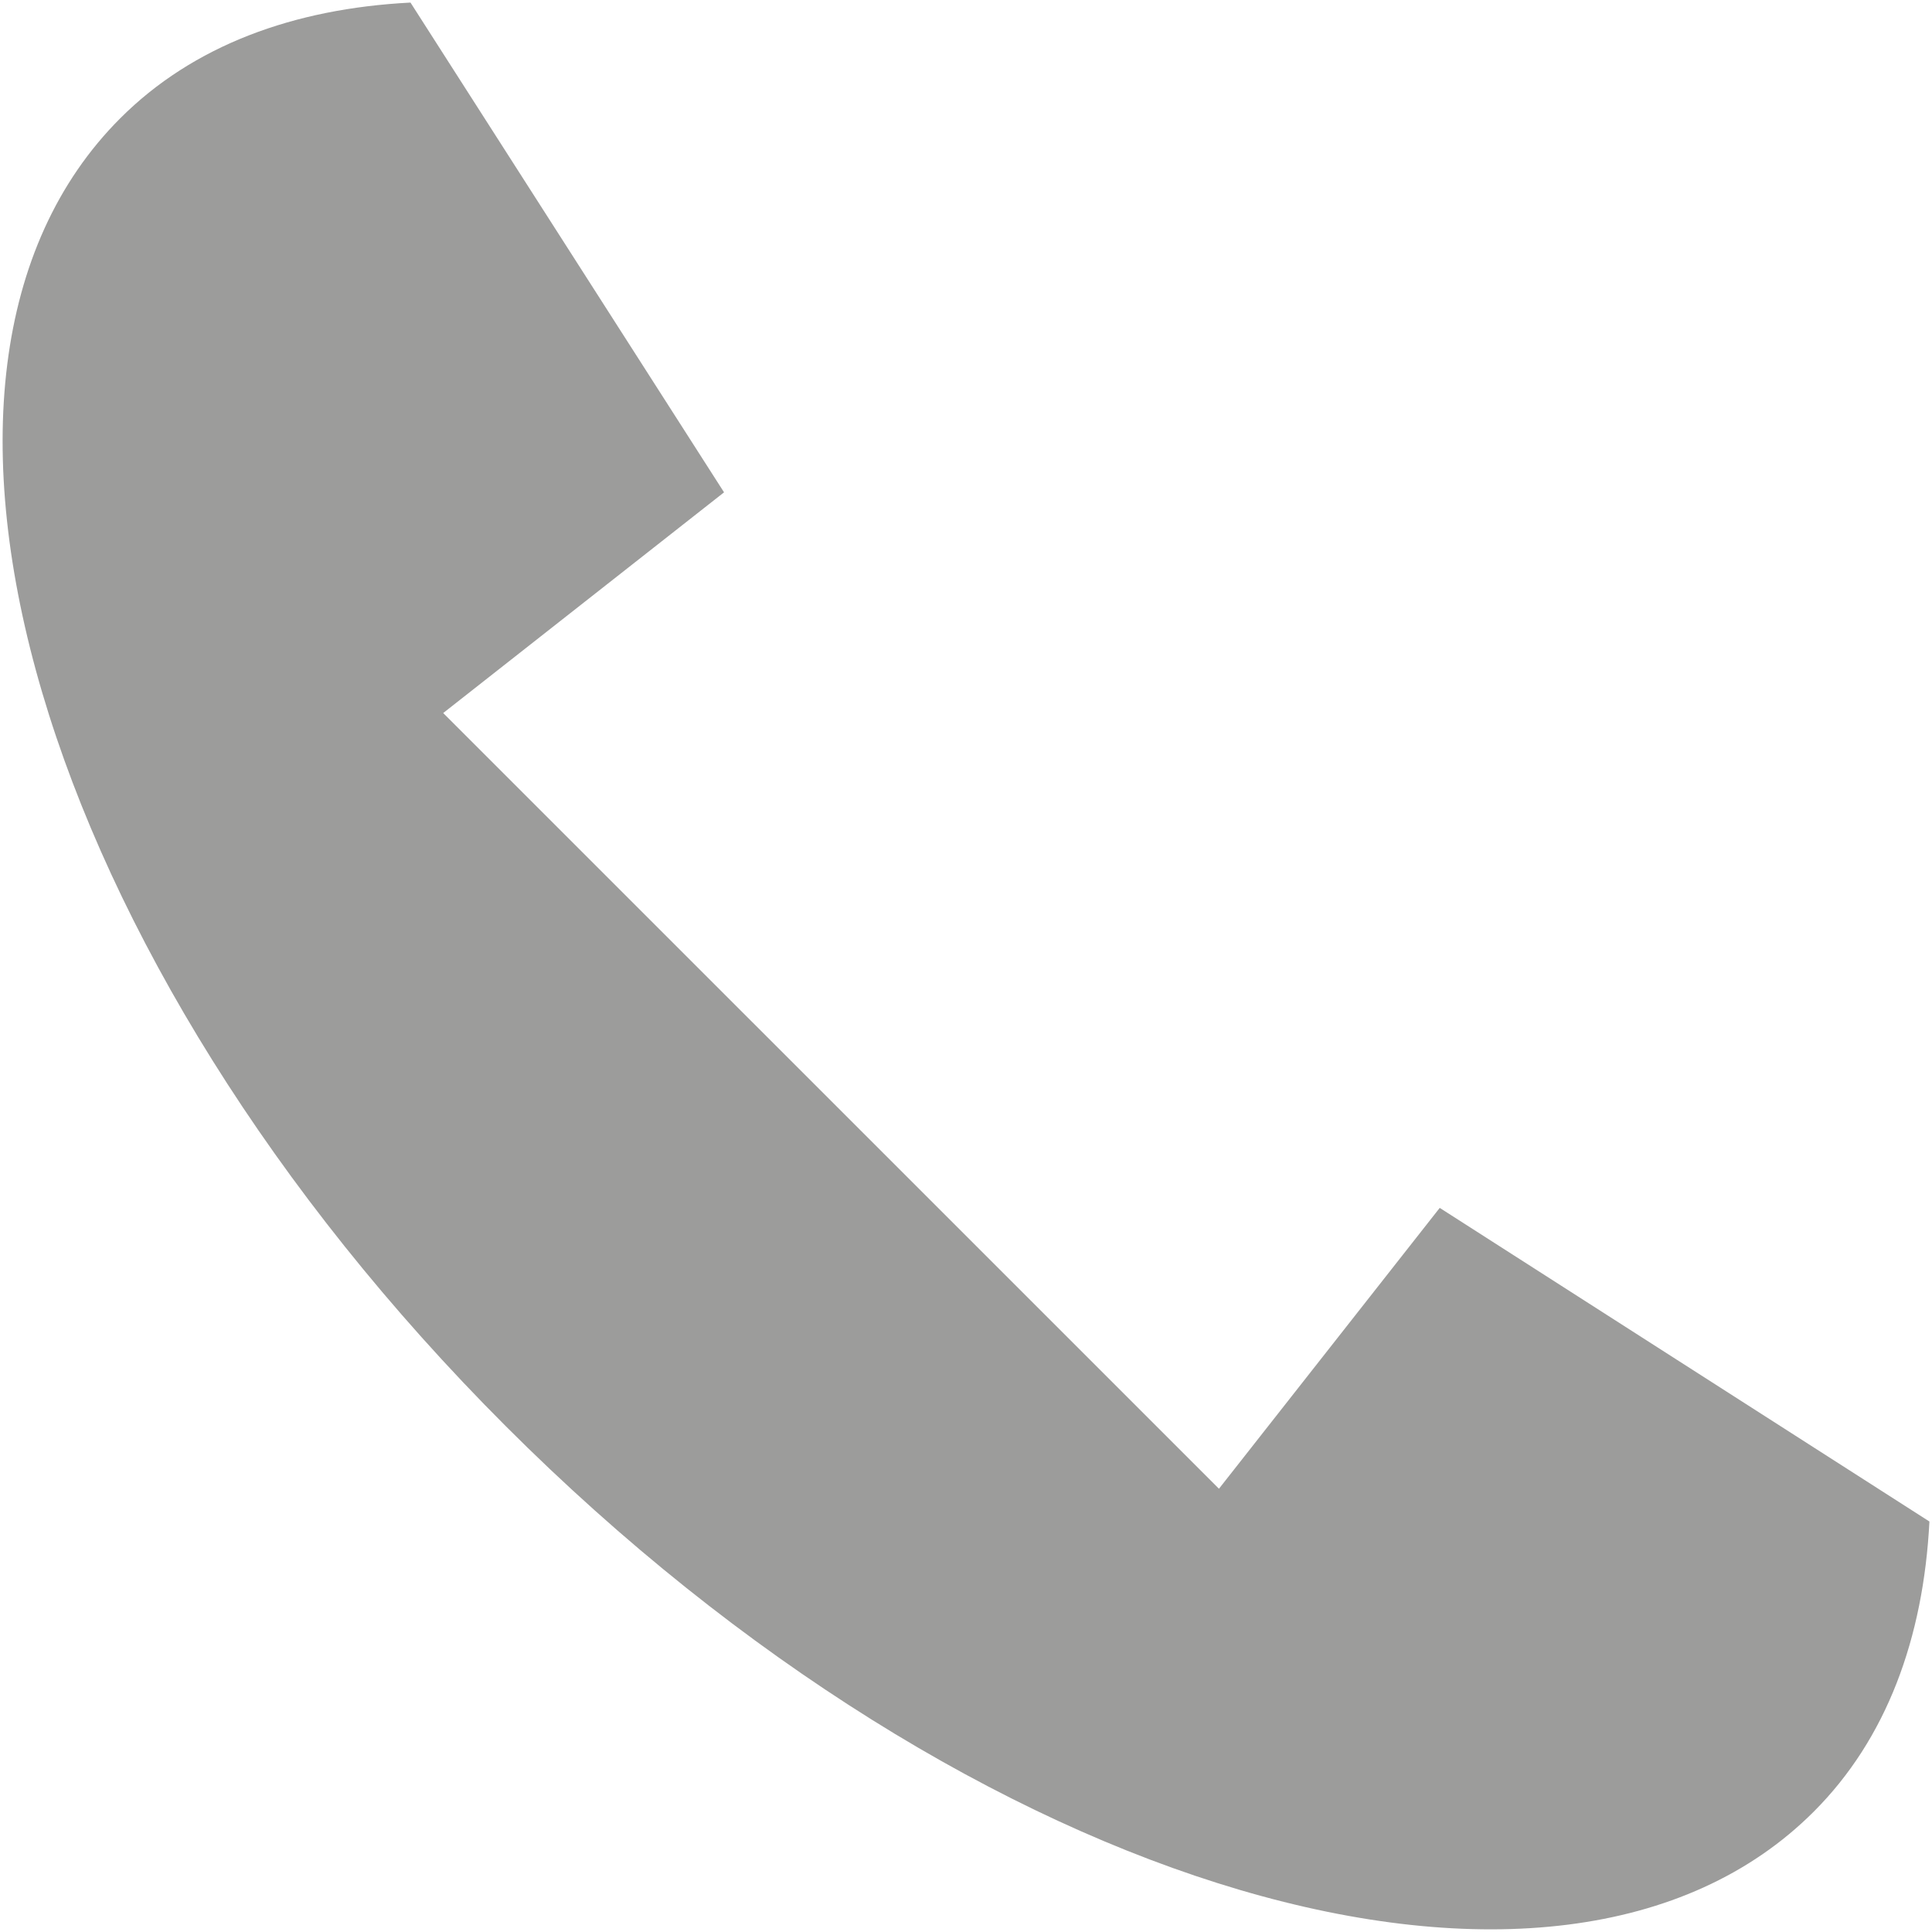
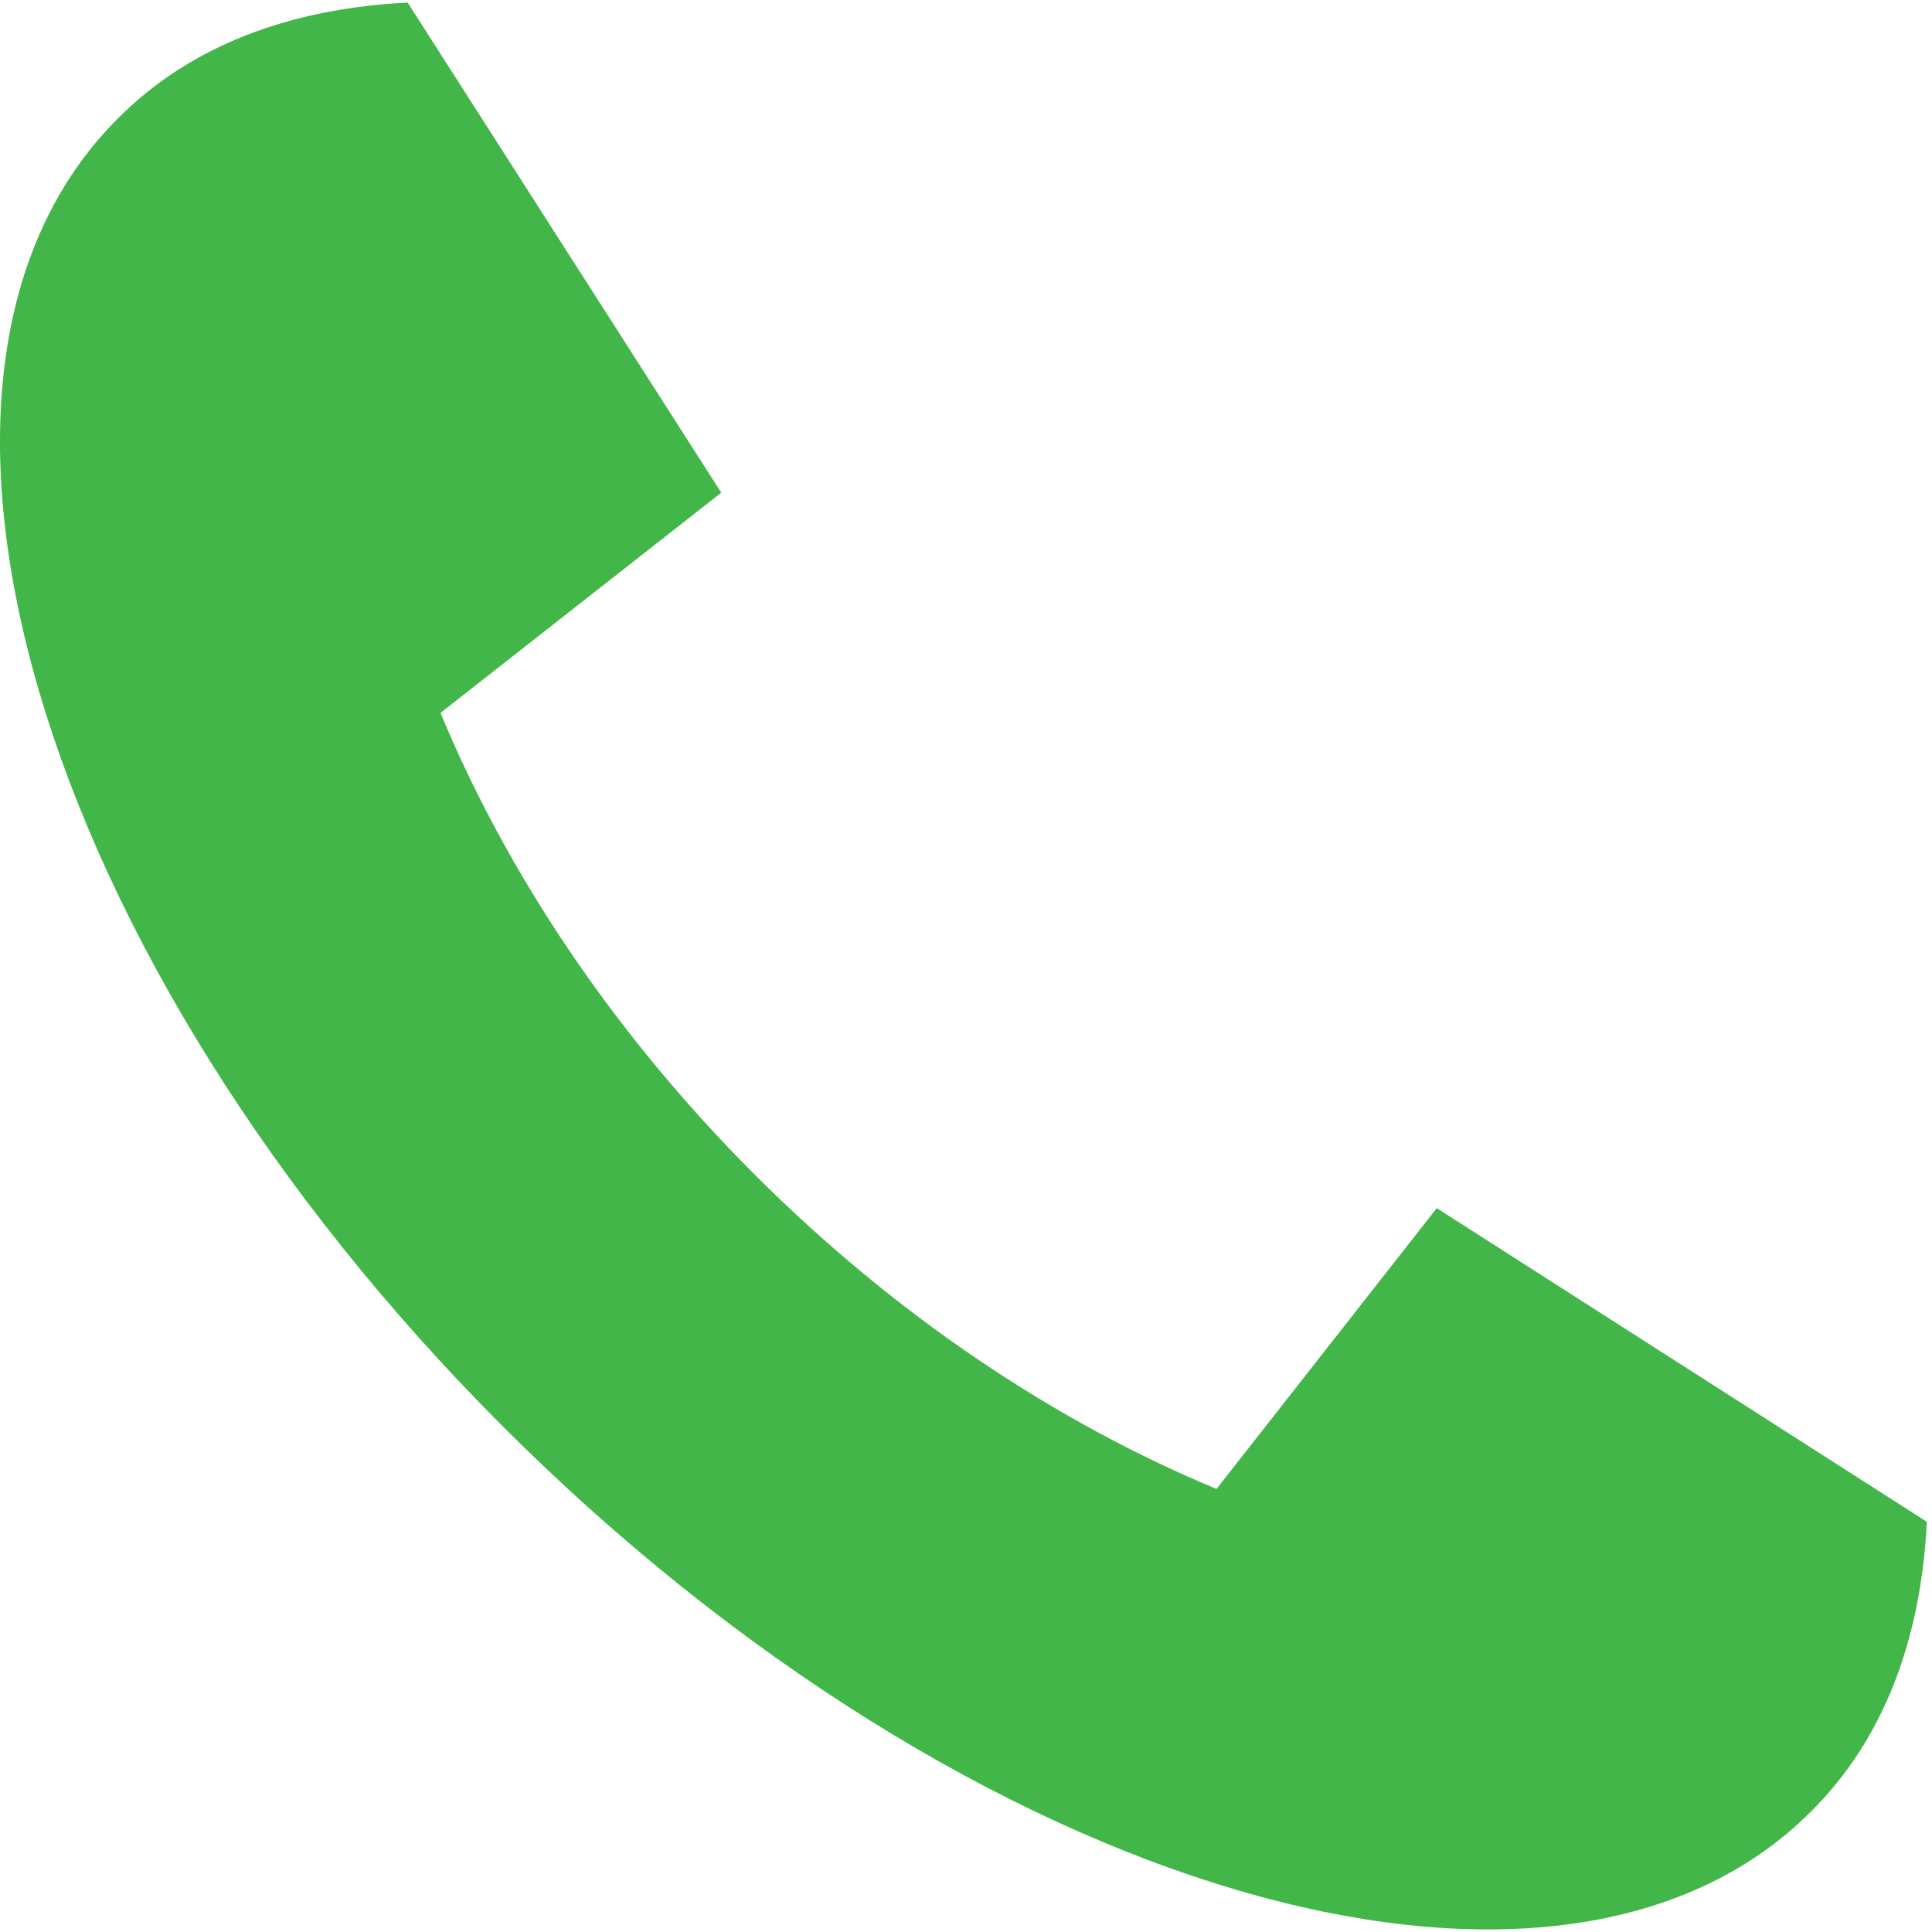
- <svg xmlns="http://www.w3.org/2000/svg" version="1.1" x="0px" y="0px" width="30px" height="30px" viewBox="-0.041 -0.04 30 30" enable-background="new -0.041 -0.04 30 30" xml:space="preserve">
+ <svg xmlns="http://www.w3.org/2000/svg" version="1.1" x="0px" y="0px" width="30px" height="30px" viewBox="0.25 0.21 30 30" enable-background="new 0.25 0.21 30 30" xml:space="preserve">
  <defs>
</defs>
-   <path fill="#9C9C9B" d="M6.841,11.032l4.361-3.427L6.333,0C4.521,0.093,2.958,0.664,1.826,1.797  c-3.955,3.955-1.274,13.048,5.987,20.309c7.261,7.262,16.354,9.941,20.309,5.986c1.133-1.132,1.704-2.695,1.797-4.506l-7.604-4.87  l-3.428,4.361" />
+   <g id="XMLID_2_">
+     <g>
+       <path fill="#43B649" d="M22.56,18.97l7.61,4.87c-0.09,1.811-0.66,3.37-1.8,4.5c-3.95,3.96-13.05,1.28-20.31-5.979    C0.8,15.1-1.88,6,2.08,2.05c1.13-1.14,2.69-1.71,4.5-1.8l4.87,7.61l-4.36,3.42c1.02,2.46,2.66,4.95,4.88,7.17    c2.22,2.22,4.71,3.859,7.17,4.88L22.56,18.97z" />
+     </g>
+     <g>
+ 	</g>
+   </g>
</svg>
